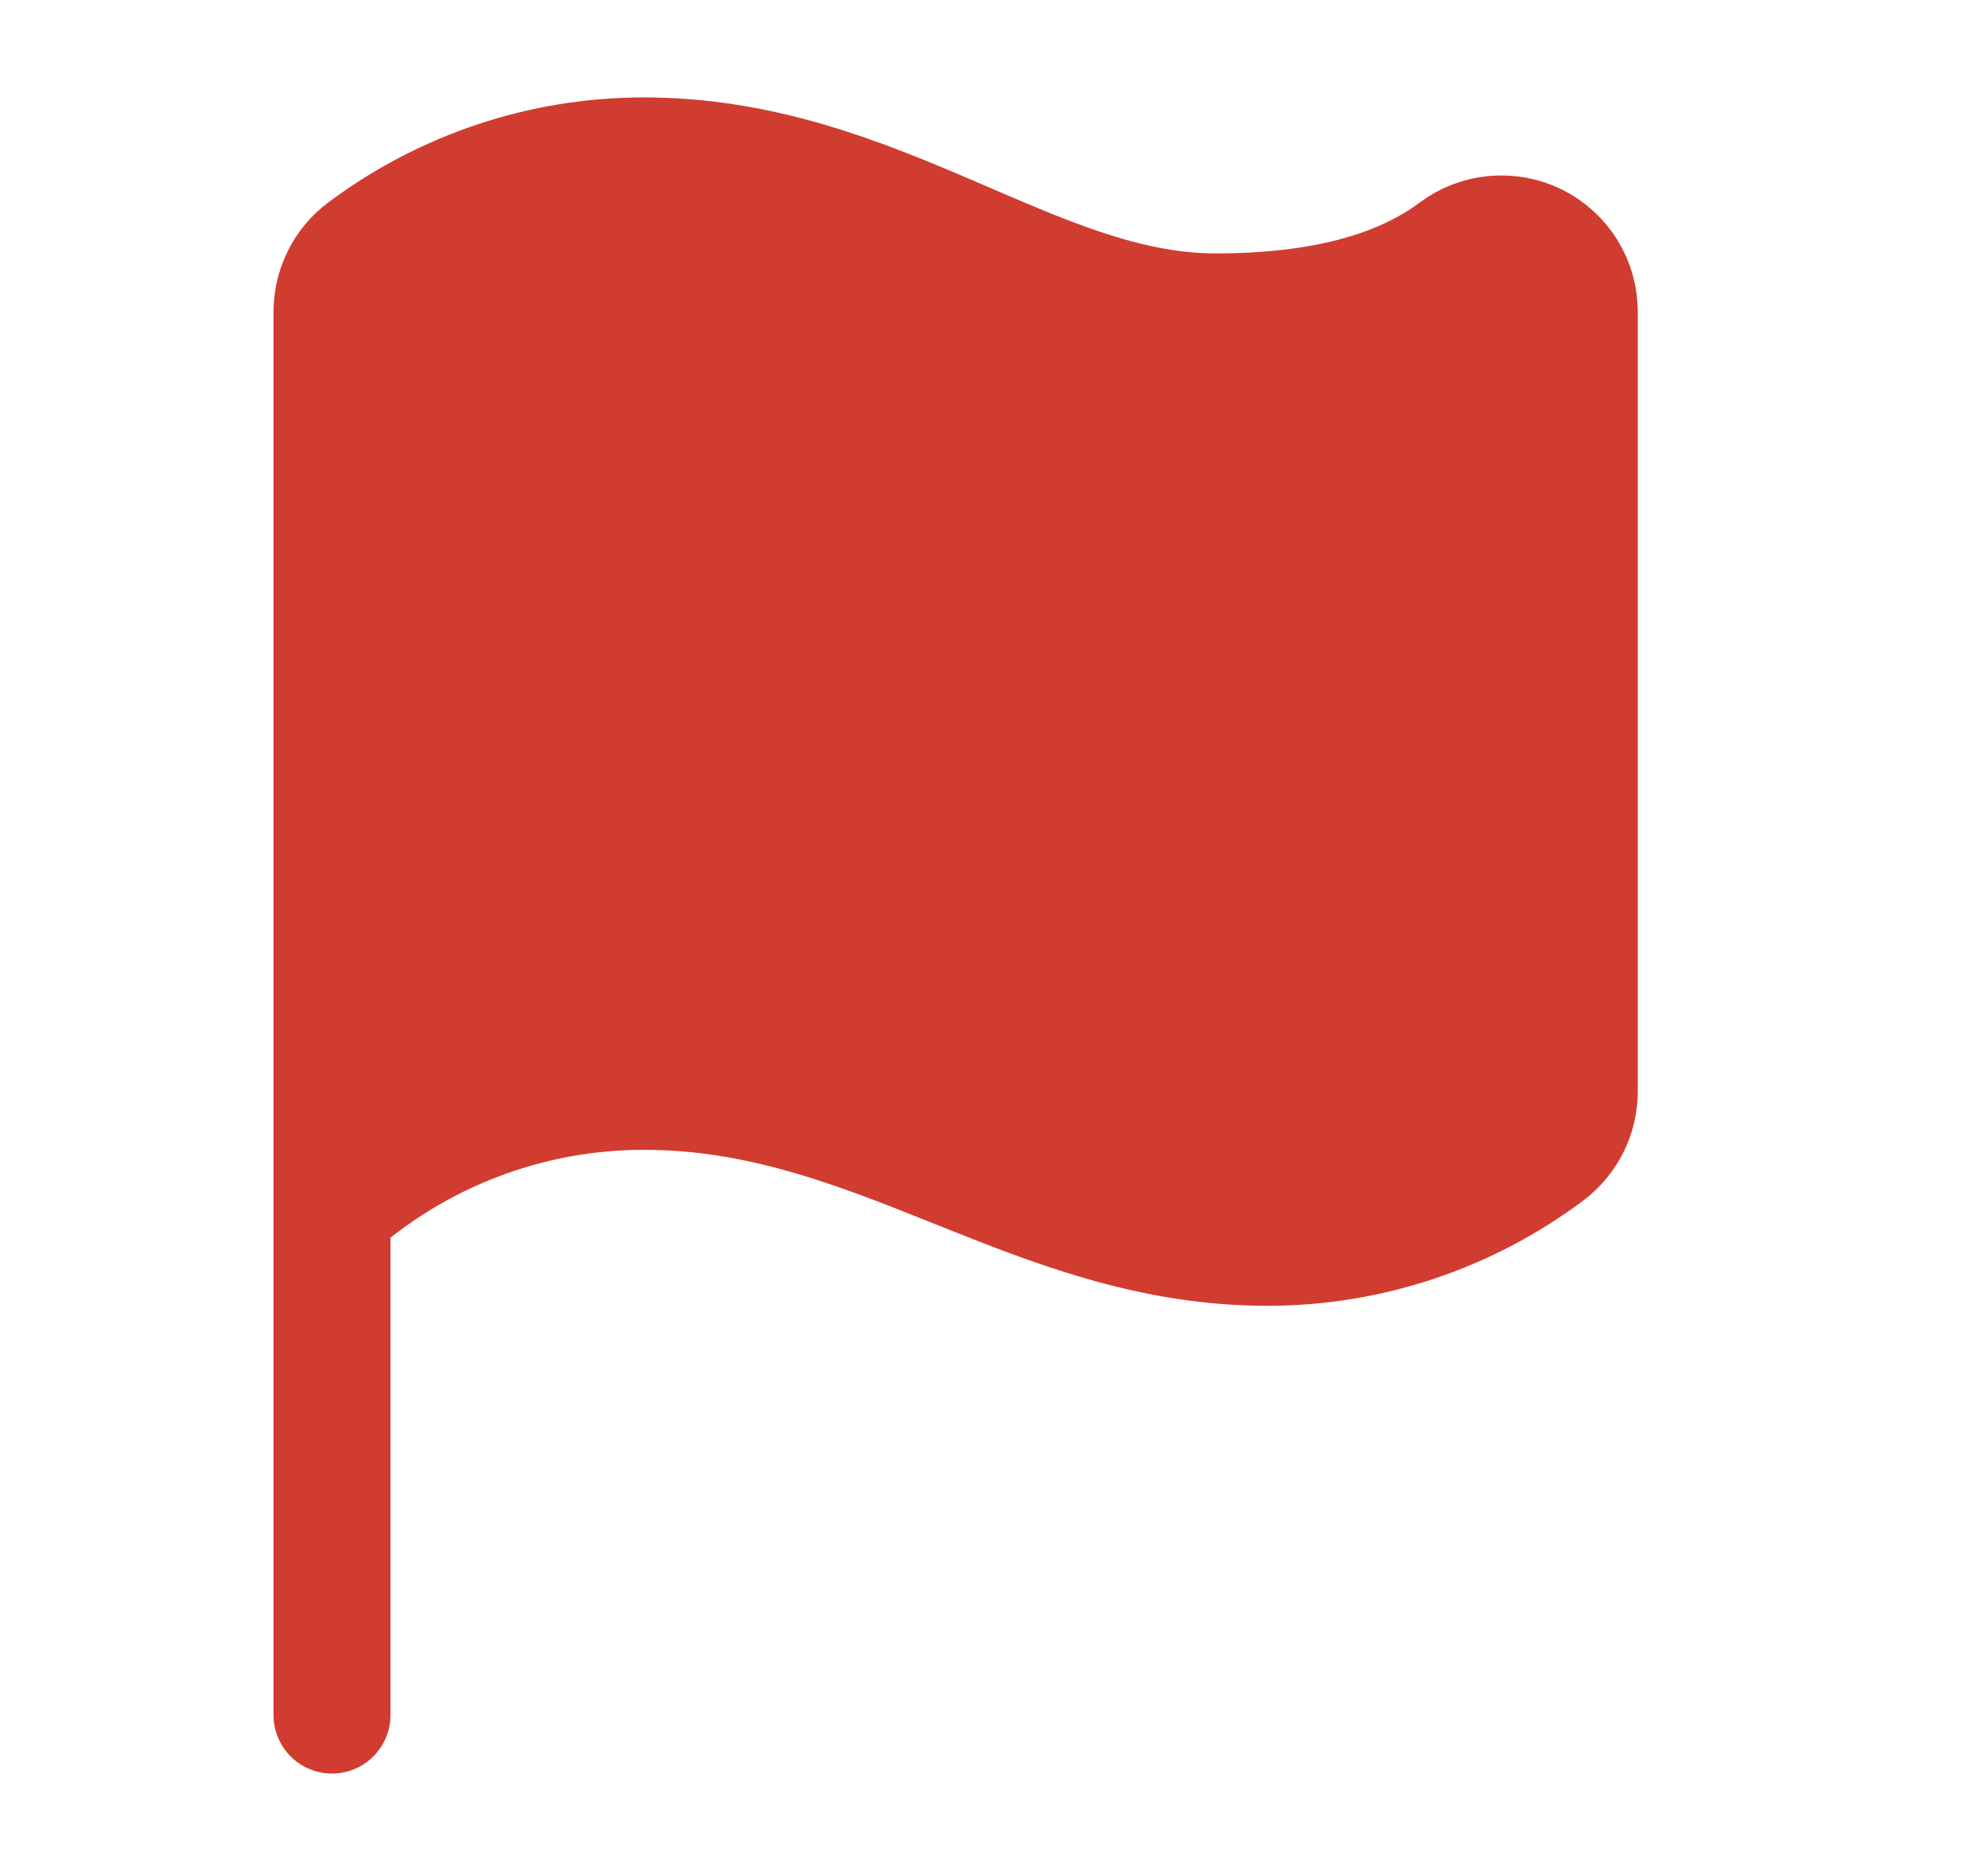
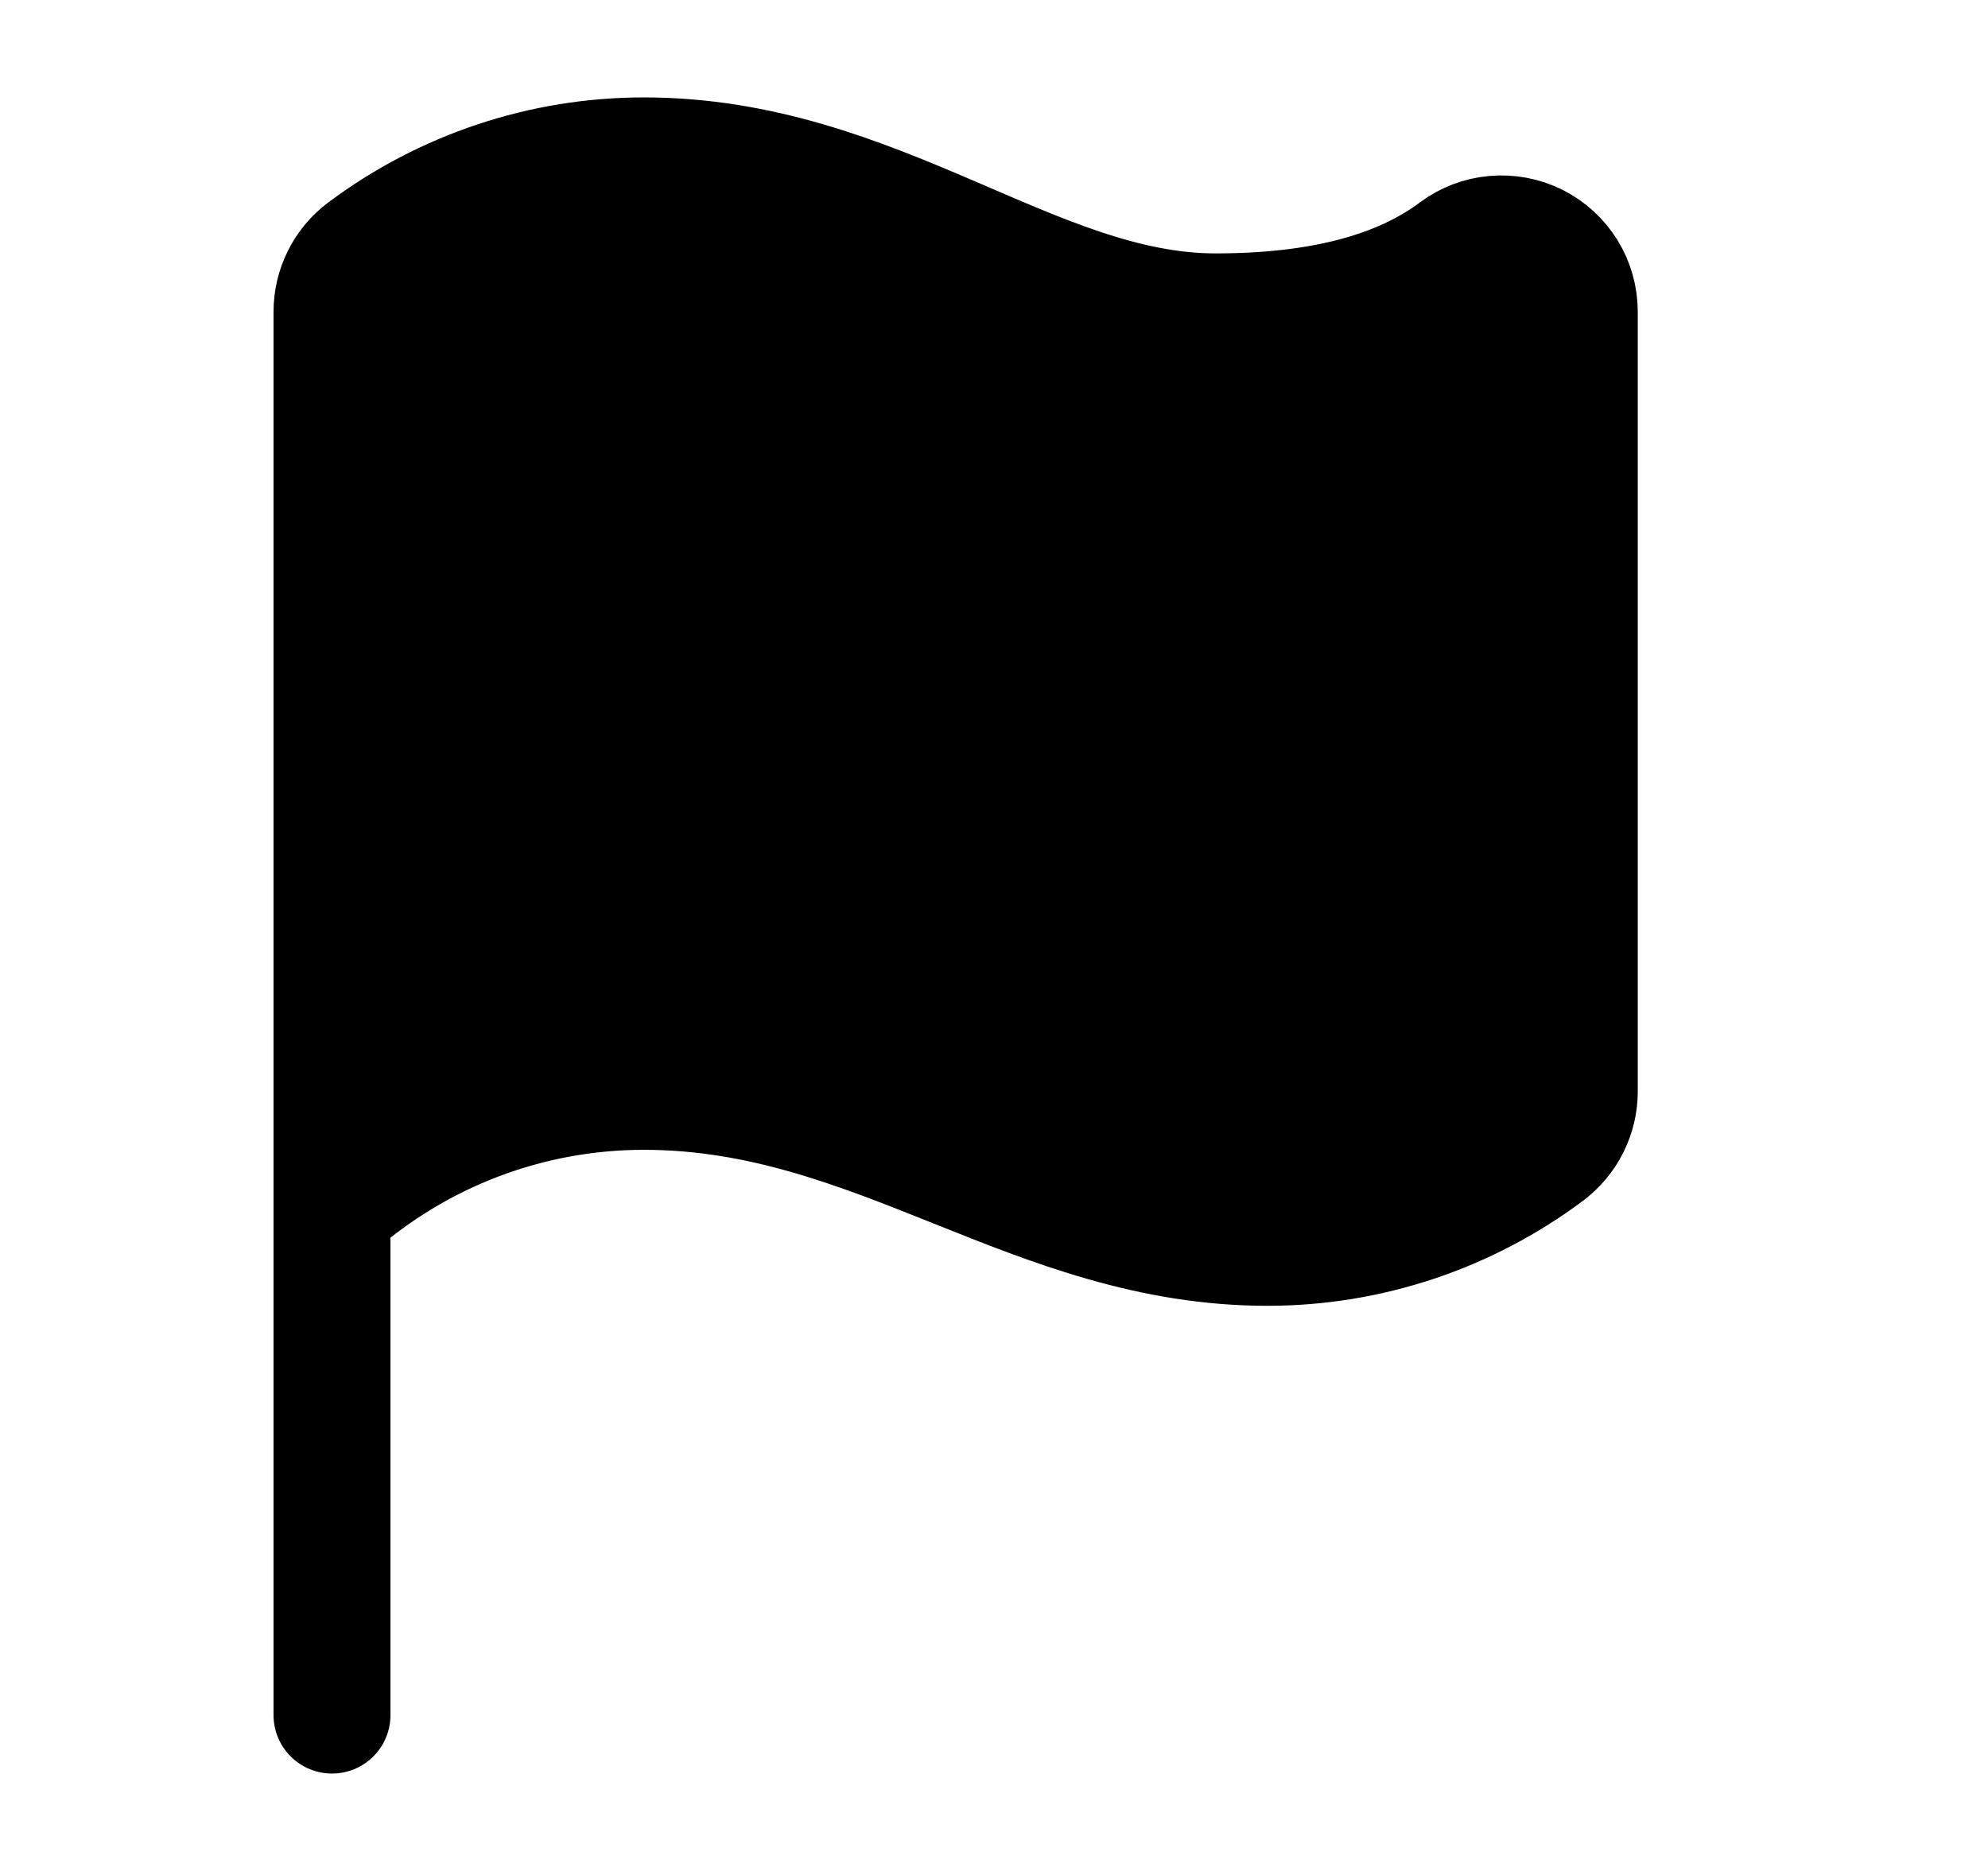
<svg xmlns="http://www.w3.org/2000/svg" width="17" height="16" viewBox="0 0 17 16" fill="none">
-   <path d="M2.839 14.667V2.667C2.839 2.563 2.863 2.461 2.909 2.369C2.955 2.276 3.022 2.195 3.105 2.133C3.798 1.614 4.64 1.333 5.505 1.333C7.505 1.333 8.839 2.667 10.394 2.667C11.283 2.667 11.964 2.489 12.439 2.133C12.538 2.059 12.655 2.014 12.779 2.003C12.902 1.992 13.026 2.015 13.137 2.07C13.248 2.126 13.341 2.211 13.406 2.316C13.471 2.421 13.505 2.543 13.505 2.667V9.333C13.505 9.437 13.481 9.539 13.435 9.631C13.389 9.724 13.321 9.805 13.239 9.867C12.546 10.386 11.704 10.667 10.839 10.667C8.839 10.667 7.505 9.333 5.505 9.333C4.521 9.333 3.572 9.696 2.839 10.352" fill="#D13C30" />
-   <path d="M2.839 14.667V2.667C2.839 2.563 2.863 2.461 2.909 2.369C2.955 2.276 3.022 2.195 3.105 2.133C3.798 1.614 4.64 1.333 5.505 1.333C7.505 1.333 8.839 2.667 10.394 2.667C11.283 2.667 11.964 2.489 12.439 2.133C12.538 2.059 12.655 2.014 12.779 2.003C12.902 1.992 13.026 2.015 13.137 2.07C13.248 2.126 13.341 2.211 13.406 2.316C13.471 2.421 13.505 2.543 13.505 2.667V9.333C13.505 9.437 13.481 9.539 13.435 9.631C13.389 9.724 13.321 9.805 13.239 9.867C12.546 10.386 11.704 10.667 10.839 10.667C8.839 10.667 7.505 9.333 5.505 9.333C4.521 9.333 3.572 9.696 2.839 10.352" stroke="#D13C30" stroke-linecap="round" stroke-linejoin="round" />
+   <path d="M2.839 14.667V2.667C2.839 2.563 2.863 2.461 2.909 2.369C2.955 2.276 3.022 2.195 3.105 2.133C3.798 1.614 4.64 1.333 5.505 1.333C7.505 1.333 8.839 2.667 10.394 2.667C11.283 2.667 11.964 2.489 12.439 2.133C12.538 2.059 12.655 2.014 12.779 2.003C12.902 1.992 13.026 2.015 13.137 2.07C13.248 2.126 13.341 2.211 13.406 2.316C13.471 2.421 13.505 2.543 13.505 2.667V9.333C13.505 9.437 13.481 9.539 13.435 9.631C13.389 9.724 13.321 9.805 13.239 9.867C12.546 10.386 11.704 10.667 10.839 10.667C8.839 10.667 7.505 9.333 5.505 9.333C4.521 9.333 3.572 9.696 2.839 10.352" fill="currentColor" />
+   <path d="M2.839 14.667V2.667C2.839 2.563 2.863 2.461 2.909 2.369C2.955 2.276 3.022 2.195 3.105 2.133C3.798 1.614 4.64 1.333 5.505 1.333C7.505 1.333 8.839 2.667 10.394 2.667C11.283 2.667 11.964 2.489 12.439 2.133C12.538 2.059 12.655 2.014 12.779 2.003C12.902 1.992 13.026 2.015 13.137 2.07C13.248 2.126 13.341 2.211 13.406 2.316C13.471 2.421 13.505 2.543 13.505 2.667V9.333C13.505 9.437 13.481 9.539 13.435 9.631C13.389 9.724 13.321 9.805 13.239 9.867C12.546 10.386 11.704 10.667 10.839 10.667C8.839 10.667 7.505 9.333 5.505 9.333C4.521 9.333 3.572 9.696 2.839 10.352" stroke="currentColor" stroke-linecap="round" stroke-linejoin="round" />
</svg>
